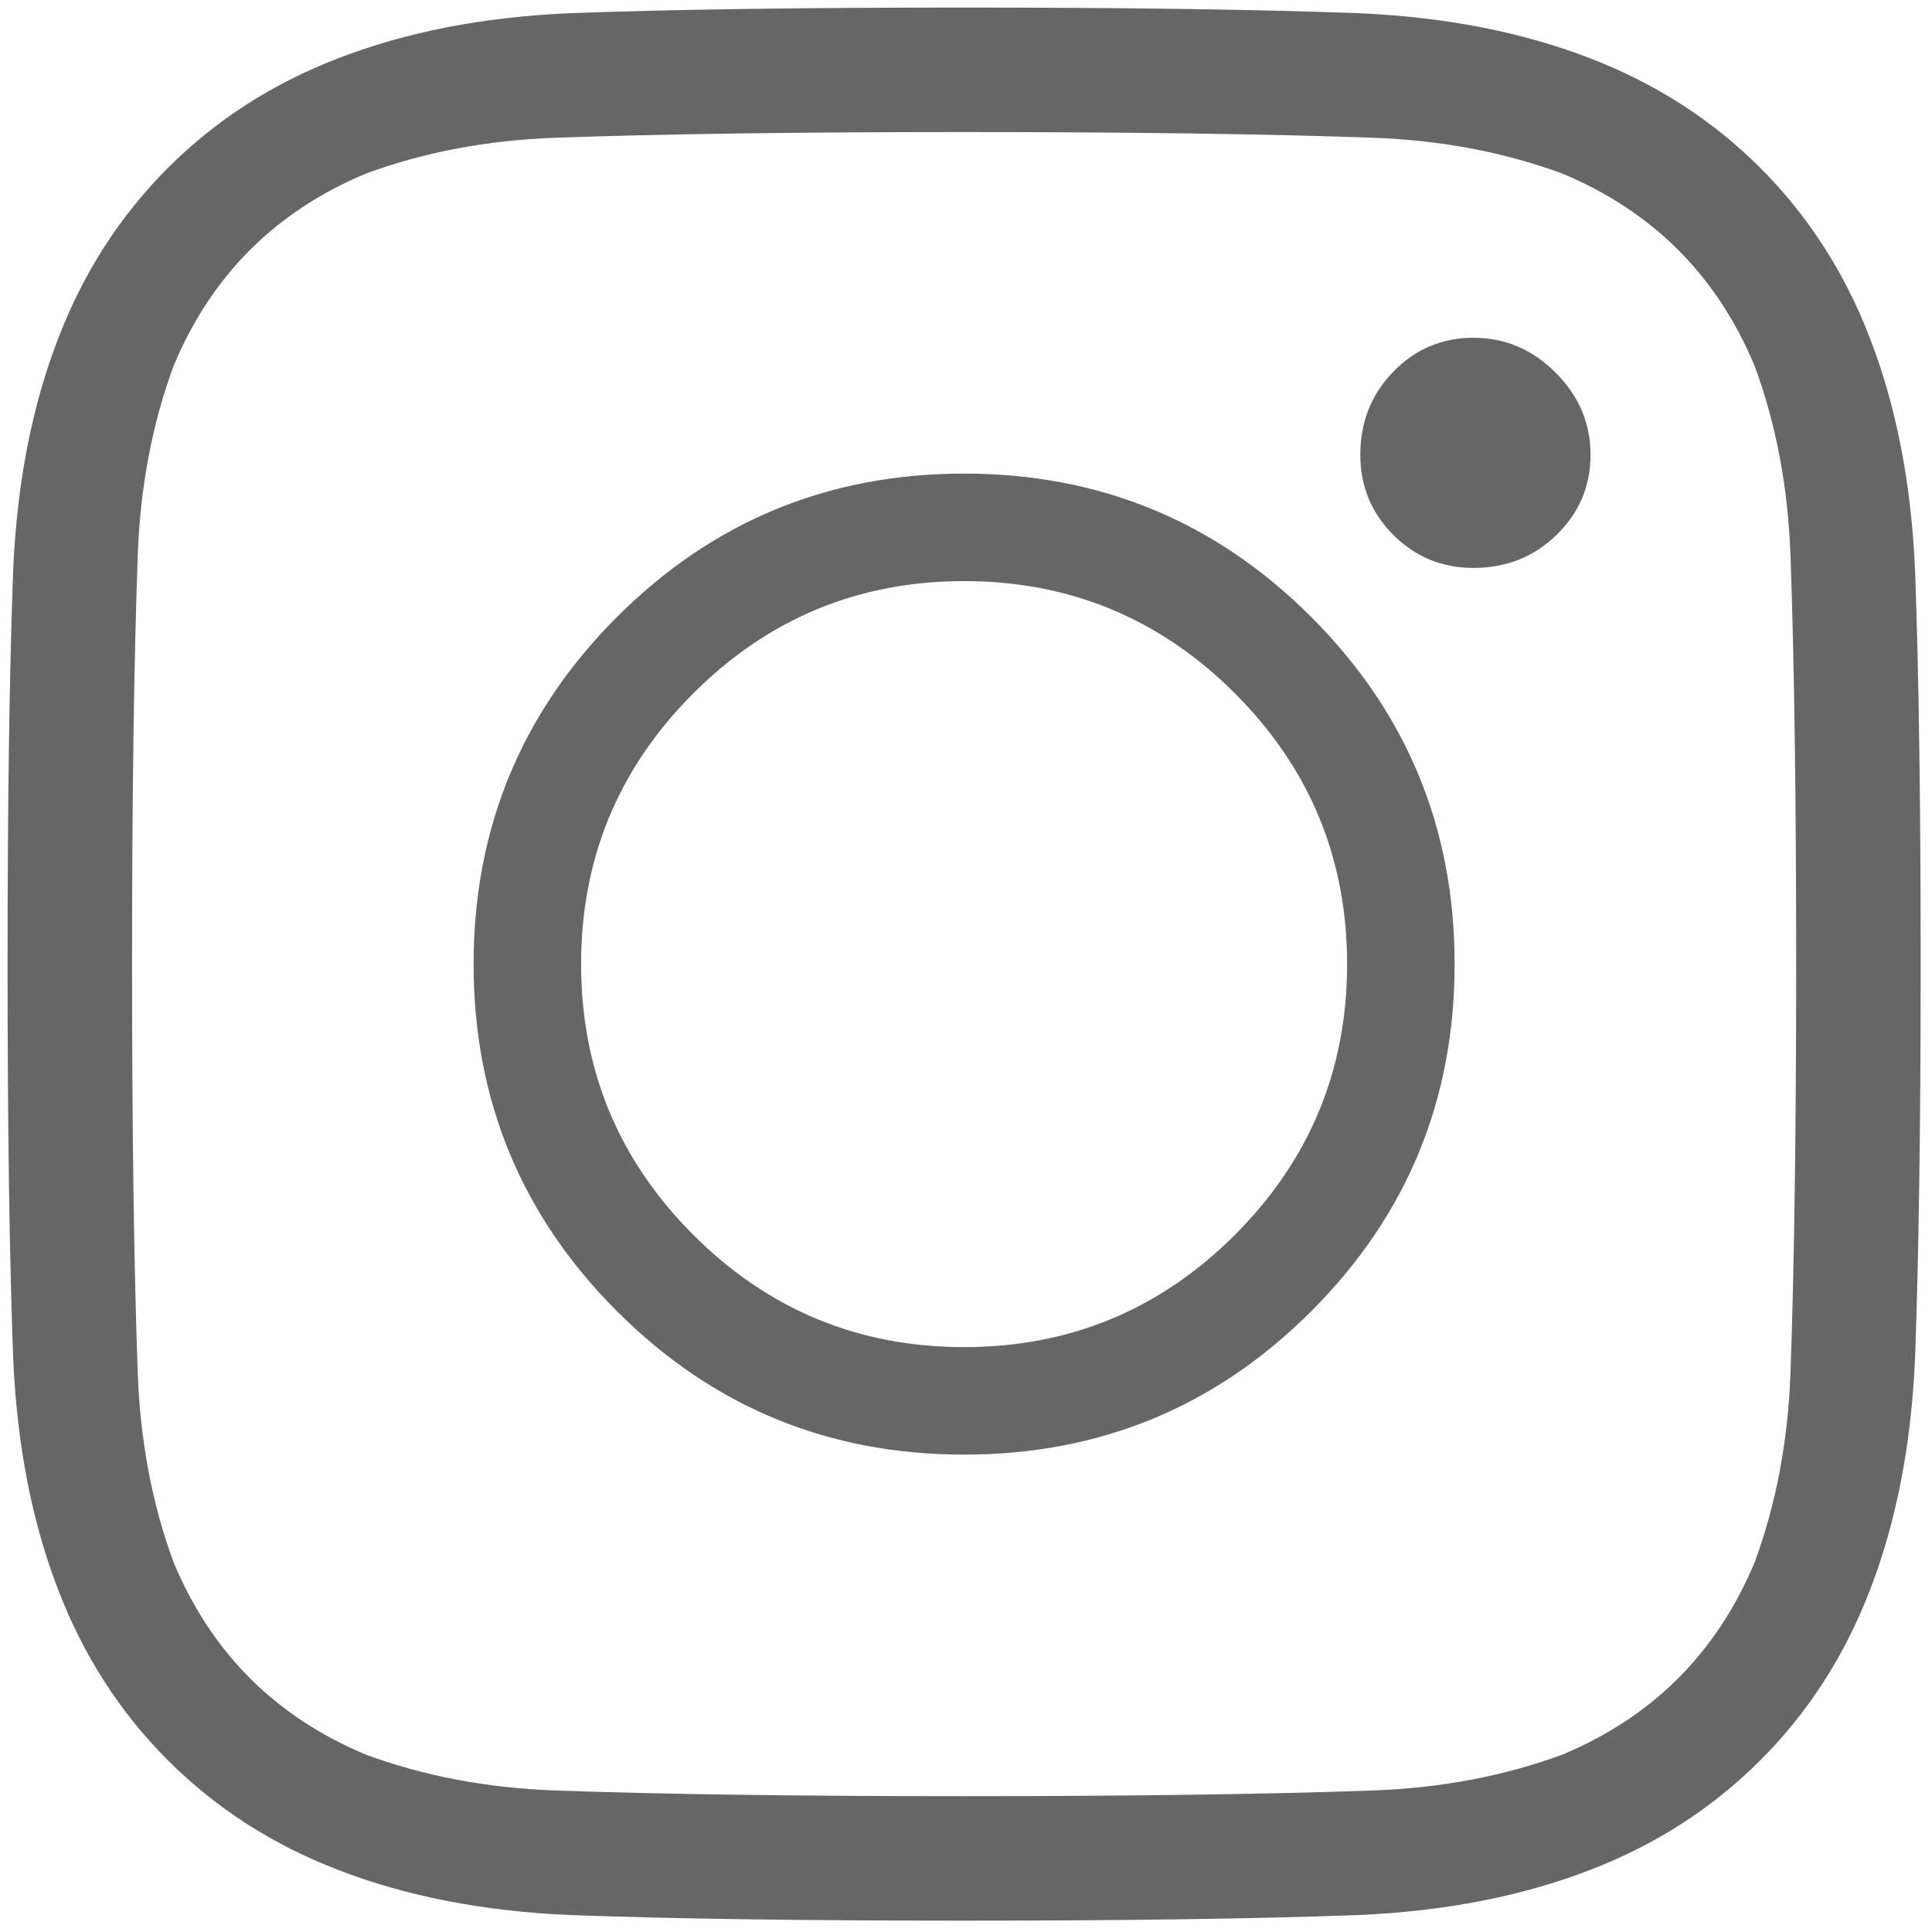
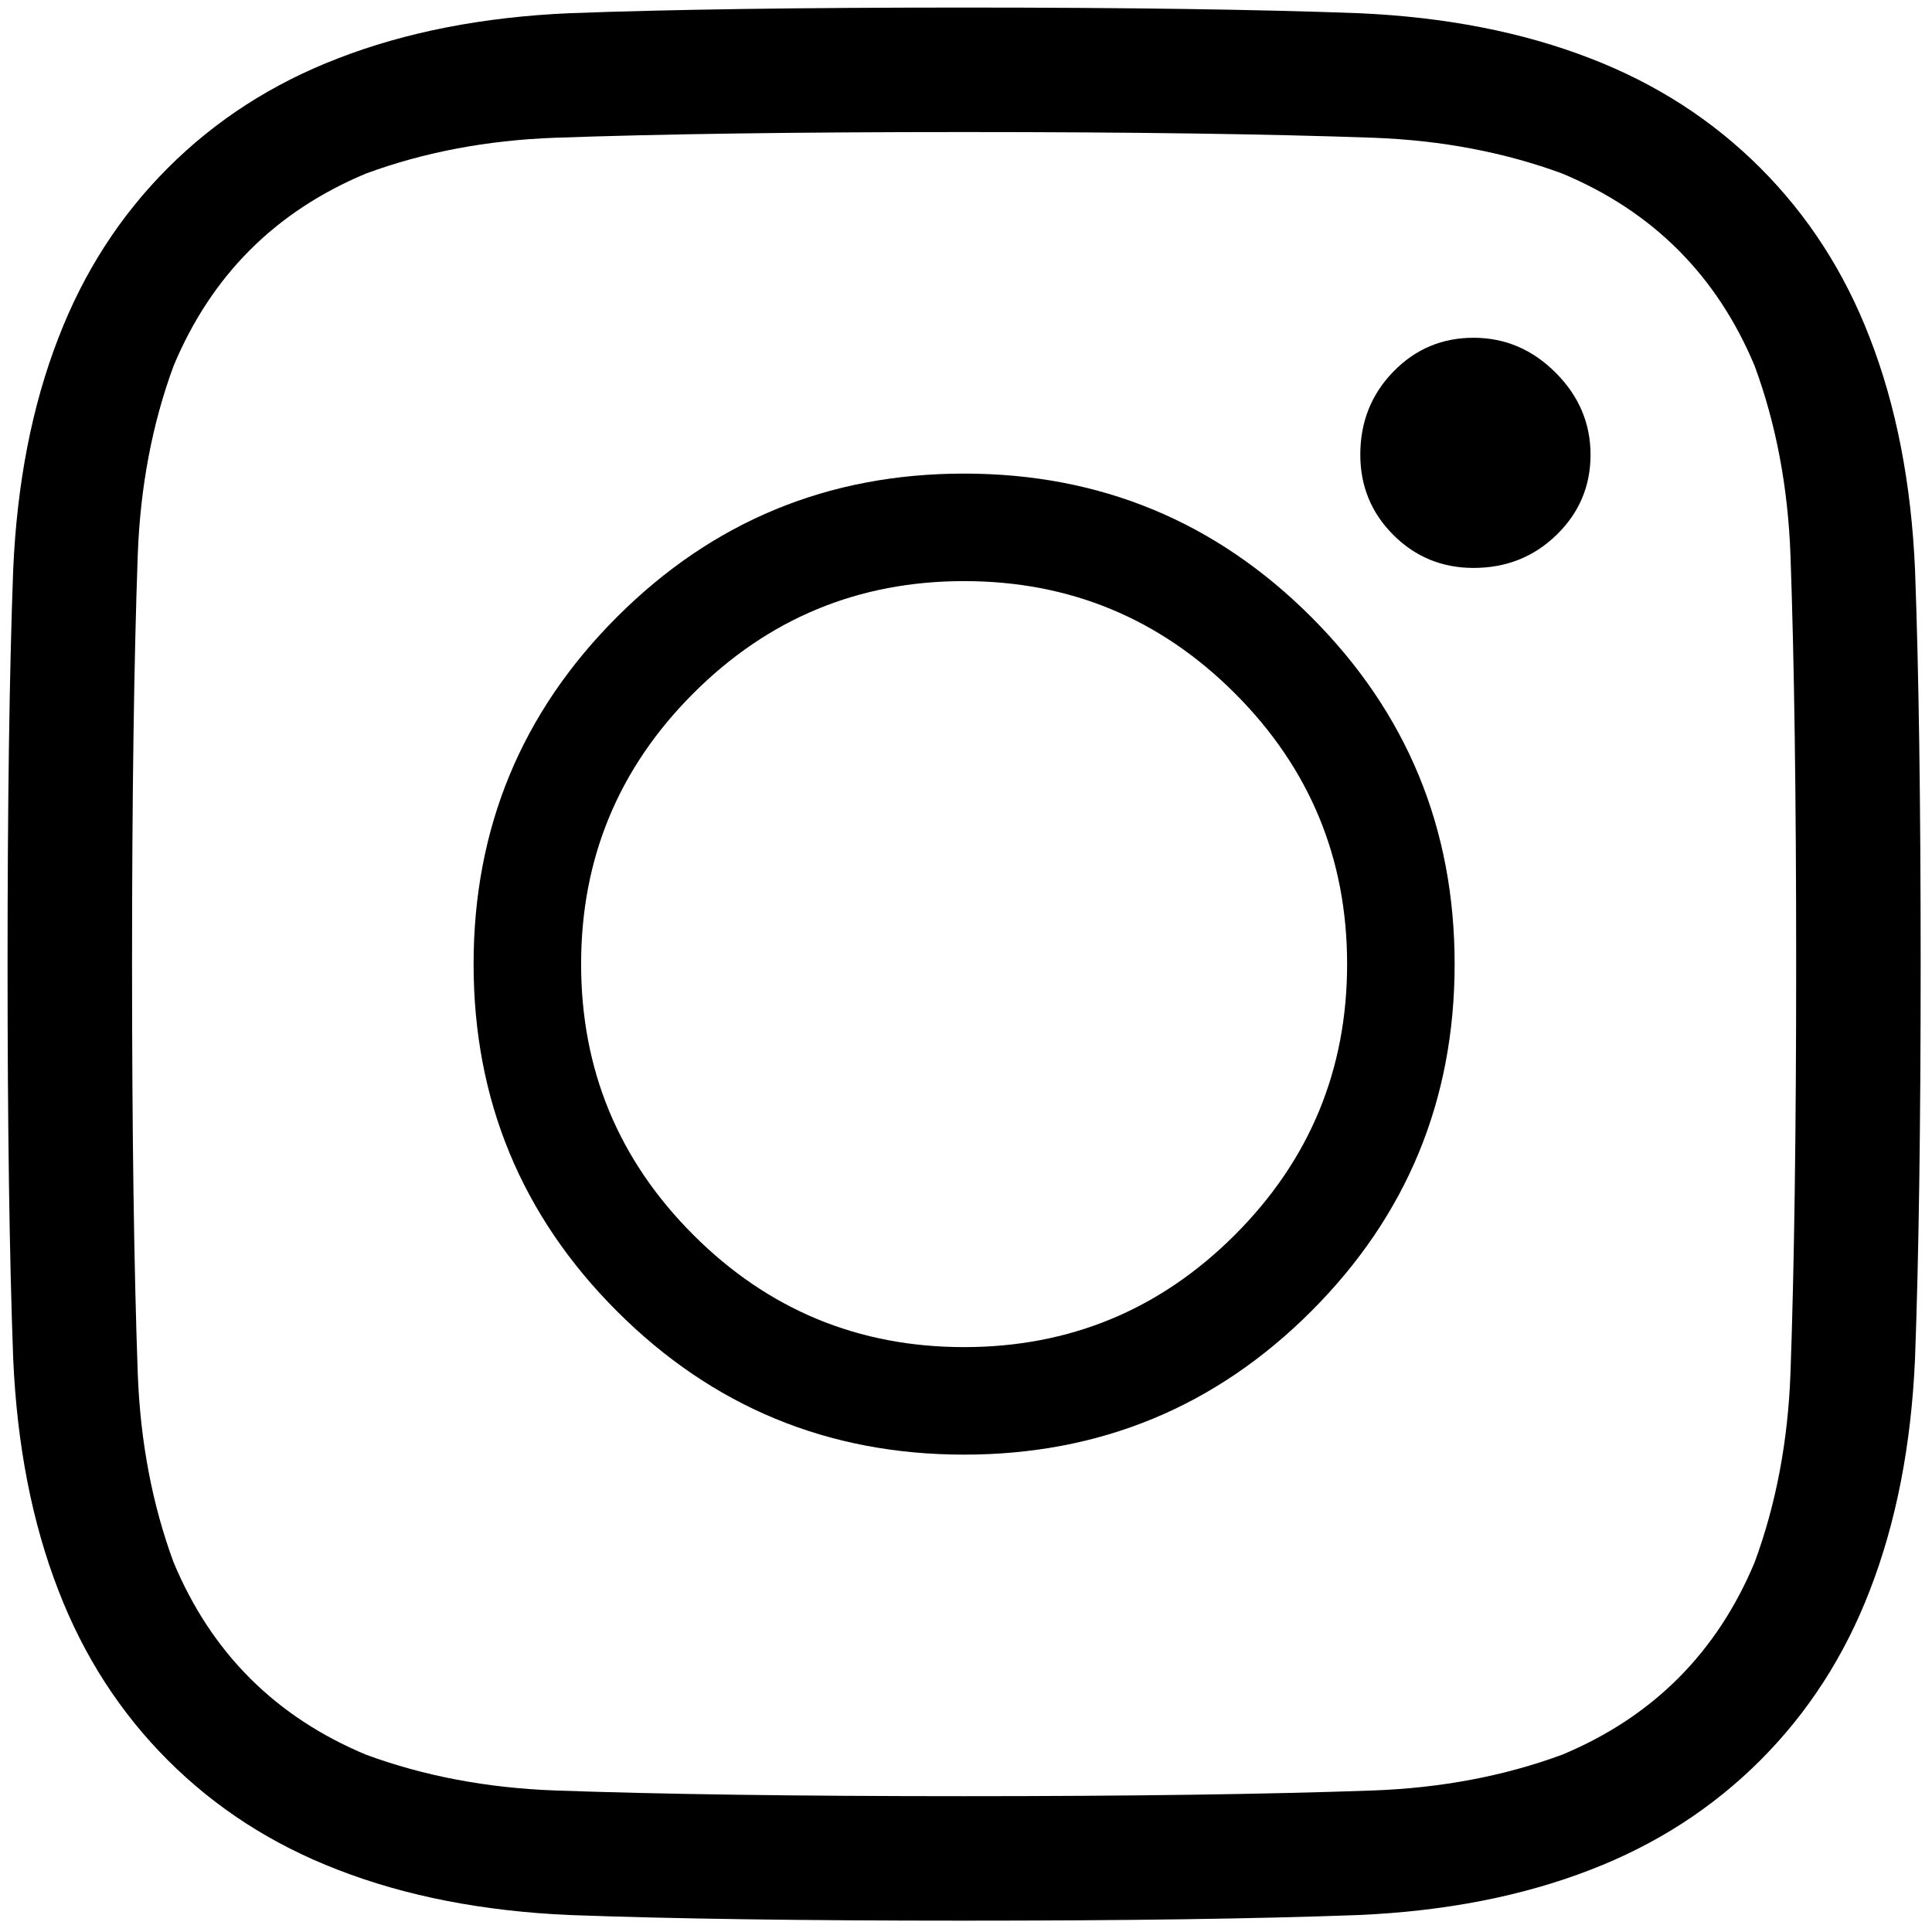
- <svg xmlns="http://www.w3.org/2000/svg" width="23" height="23" viewBox="0 0 23 23" fill="none">
-   <path d="M11.477 0.09C13.394 0.09 14.959 0.112 16.172 0.157C17.205 0.202 18.126 0.382 18.935 0.696C19.713 0.996 20.387 1.43 20.956 1.999C21.525 2.568 21.959 3.242 22.259 4.021C22.573 4.829 22.753 5.75 22.798 6.783C22.843 7.996 22.865 9.561 22.865 11.477C22.865 13.394 22.843 14.959 22.798 16.172C22.753 17.205 22.573 18.126 22.259 18.935C21.959 19.713 21.525 20.387 20.956 20.956C20.387 21.525 19.713 21.959 18.935 22.259C18.126 22.573 17.205 22.753 16.172 22.798C14.959 22.843 13.394 22.865 11.477 22.865C9.561 22.865 7.996 22.843 6.783 22.798C5.75 22.753 4.829 22.573 4.021 22.259C3.242 21.959 2.568 21.525 1.999 20.956C1.43 20.387 0.996 19.713 0.696 18.935C0.382 18.126 0.202 17.205 0.157 16.172C0.112 14.959 0.09 13.394 0.09 11.477C0.09 9.561 0.112 7.996 0.157 6.783C0.202 5.75 0.382 4.829 0.696 4.021C0.996 3.242 1.43 2.568 1.999 1.999C2.568 1.43 3.242 0.996 4.021 0.696C4.829 0.382 5.75 0.202 6.783 0.157C7.996 0.112 9.561 0.09 11.477 0.09ZM11.477 1.572C9.486 1.572 7.861 1.595 6.604 1.64C5.795 1.67 5.046 1.812 4.357 2.066C3.279 2.516 2.516 3.279 2.066 4.357C1.812 5.046 1.67 5.795 1.64 6.604C1.595 7.861 1.572 9.486 1.572 11.477C1.572 13.469 1.595 15.094 1.64 16.352C1.67 17.16 1.812 17.909 2.066 18.598C2.516 19.676 3.279 20.439 4.357 20.889C5.046 21.143 5.795 21.285 6.604 21.315C7.861 21.36 9.486 21.383 11.477 21.383C13.469 21.383 15.094 21.36 16.352 21.315C17.16 21.285 17.909 21.143 18.598 20.889C19.676 20.439 20.439 19.676 20.889 18.598C21.143 17.909 21.285 17.16 21.315 16.352C21.36 15.094 21.383 13.469 21.383 11.477C21.383 9.486 21.36 7.861 21.315 6.604C21.285 5.795 21.143 5.046 20.889 4.357C20.439 3.279 19.676 2.516 18.598 2.066C17.909 1.812 17.16 1.67 16.352 1.64C15.094 1.595 13.469 1.572 11.477 1.572ZM11.477 16.037C12.735 16.037 13.81 15.592 14.701 14.701C15.592 13.81 16.037 12.735 16.037 11.477C16.037 10.22 15.592 9.145 14.701 8.254C13.81 7.363 12.735 6.918 11.477 6.918C10.22 6.918 9.145 7.363 8.254 8.254C7.363 9.145 6.918 10.22 6.918 11.477C6.918 12.735 7.363 13.81 8.254 14.701C9.145 15.592 10.22 16.037 11.477 16.037ZM11.477 5.638C13.095 5.638 14.472 6.207 15.61 7.345C16.748 8.483 17.317 9.86 17.317 11.477C17.317 13.095 16.748 14.472 15.61 15.61C14.472 16.748 13.095 17.317 11.477 17.317C9.86 17.317 8.483 16.748 7.345 15.61C6.207 14.472 5.638 13.095 5.638 11.477C5.638 9.86 6.207 8.483 7.345 7.345C8.483 6.207 9.86 5.638 11.477 5.638ZM18.935 5.413C18.935 5.787 18.8 6.106 18.53 6.368C18.261 6.63 17.931 6.761 17.542 6.761C17.168 6.761 16.849 6.63 16.587 6.368C16.325 6.106 16.194 5.787 16.194 5.413C16.194 5.024 16.325 4.694 16.587 4.425C16.849 4.155 17.168 4.021 17.542 4.021C17.916 4.021 18.242 4.159 18.519 4.436C18.796 4.713 18.935 5.039 18.935 5.413Z" fill="#666666" />
+ <svg xmlns="http://www.w3.org/2000/svg" width="23" height="23" viewBox="0 0 23 23">
+   <path d="M11.477 0.09C13.394 0.09 14.959 0.112 16.172 0.157C17.205 0.202 18.126 0.382 18.935 0.696C19.713 0.996 20.387 1.43 20.956 1.999C21.525 2.568 21.959 3.242 22.259 4.021C22.573 4.829 22.753 5.75 22.798 6.783C22.843 7.996 22.865 9.561 22.865 11.477C22.865 13.394 22.843 14.959 22.798 16.172C22.753 17.205 22.573 18.126 22.259 18.935C21.959 19.713 21.525 20.387 20.956 20.956C20.387 21.525 19.713 21.959 18.935 22.259C18.126 22.573 17.205 22.753 16.172 22.798C14.959 22.843 13.394 22.865 11.477 22.865C9.561 22.865 7.996 22.843 6.783 22.798C5.75 22.753 4.829 22.573 4.021 22.259C3.242 21.959 2.568 21.525 1.999 20.956C1.43 20.387 0.996 19.713 0.696 18.935C0.382 18.126 0.202 17.205 0.157 16.172C0.112 14.959 0.09 13.394 0.09 11.477C0.09 9.561 0.112 7.996 0.157 6.783C0.202 5.75 0.382 4.829 0.696 4.021C0.996 3.242 1.43 2.568 1.999 1.999C2.568 1.43 3.242 0.996 4.021 0.696C4.829 0.382 5.75 0.202 6.783 0.157C7.996 0.112 9.561 0.09 11.477 0.09ZM11.477 1.572C9.486 1.572 7.861 1.595 6.604 1.64C5.795 1.67 5.046 1.812 4.357 2.066C3.279 2.516 2.516 3.279 2.066 4.357C1.812 5.046 1.67 5.795 1.64 6.604C1.595 7.861 1.572 9.486 1.572 11.477C1.572 13.469 1.595 15.094 1.64 16.352C1.67 17.16 1.812 17.909 2.066 18.598C2.516 19.676 3.279 20.439 4.357 20.889C5.046 21.143 5.795 21.285 6.604 21.315C7.861 21.36 9.486 21.383 11.477 21.383C13.469 21.383 15.094 21.36 16.352 21.315C17.16 21.285 17.909 21.143 18.598 20.889C19.676 20.439 20.439 19.676 20.889 18.598C21.143 17.909 21.285 17.16 21.315 16.352C21.36 15.094 21.383 13.469 21.383 11.477C21.383 9.486 21.36 7.861 21.315 6.604C21.285 5.795 21.143 5.046 20.889 4.357C20.439 3.279 19.676 2.516 18.598 2.066C17.909 1.812 17.16 1.67 16.352 1.64C15.094 1.595 13.469 1.572 11.477 1.572ZM11.477 16.037C12.735 16.037 13.81 15.592 14.701 14.701C15.592 13.81 16.037 12.735 16.037 11.477C16.037 10.22 15.592 9.145 14.701 8.254C13.81 7.363 12.735 6.918 11.477 6.918C10.22 6.918 9.145 7.363 8.254 8.254C7.363 9.145 6.918 10.22 6.918 11.477C6.918 12.735 7.363 13.81 8.254 14.701C9.145 15.592 10.22 16.037 11.477 16.037ZM11.477 5.638C13.095 5.638 14.472 6.207 15.61 7.345C16.748 8.483 17.317 9.86 17.317 11.477C17.317 13.095 16.748 14.472 15.61 15.61C14.472 16.748 13.095 17.317 11.477 17.317C9.86 17.317 8.483 16.748 7.345 15.61C6.207 14.472 5.638 13.095 5.638 11.477C5.638 9.86 6.207 8.483 7.345 7.345C8.483 6.207 9.86 5.638 11.477 5.638ZM18.935 5.413C18.935 5.787 18.8 6.106 18.53 6.368C18.261 6.63 17.931 6.761 17.542 6.761C17.168 6.761 16.849 6.63 16.587 6.368C16.325 6.106 16.194 5.787 16.194 5.413C16.194 5.024 16.325 4.694 16.587 4.425C16.849 4.155 17.168 4.021 17.542 4.021C17.916 4.021 18.242 4.159 18.519 4.436C18.796 4.713 18.935 5.039 18.935 5.413Z" />
</svg>
